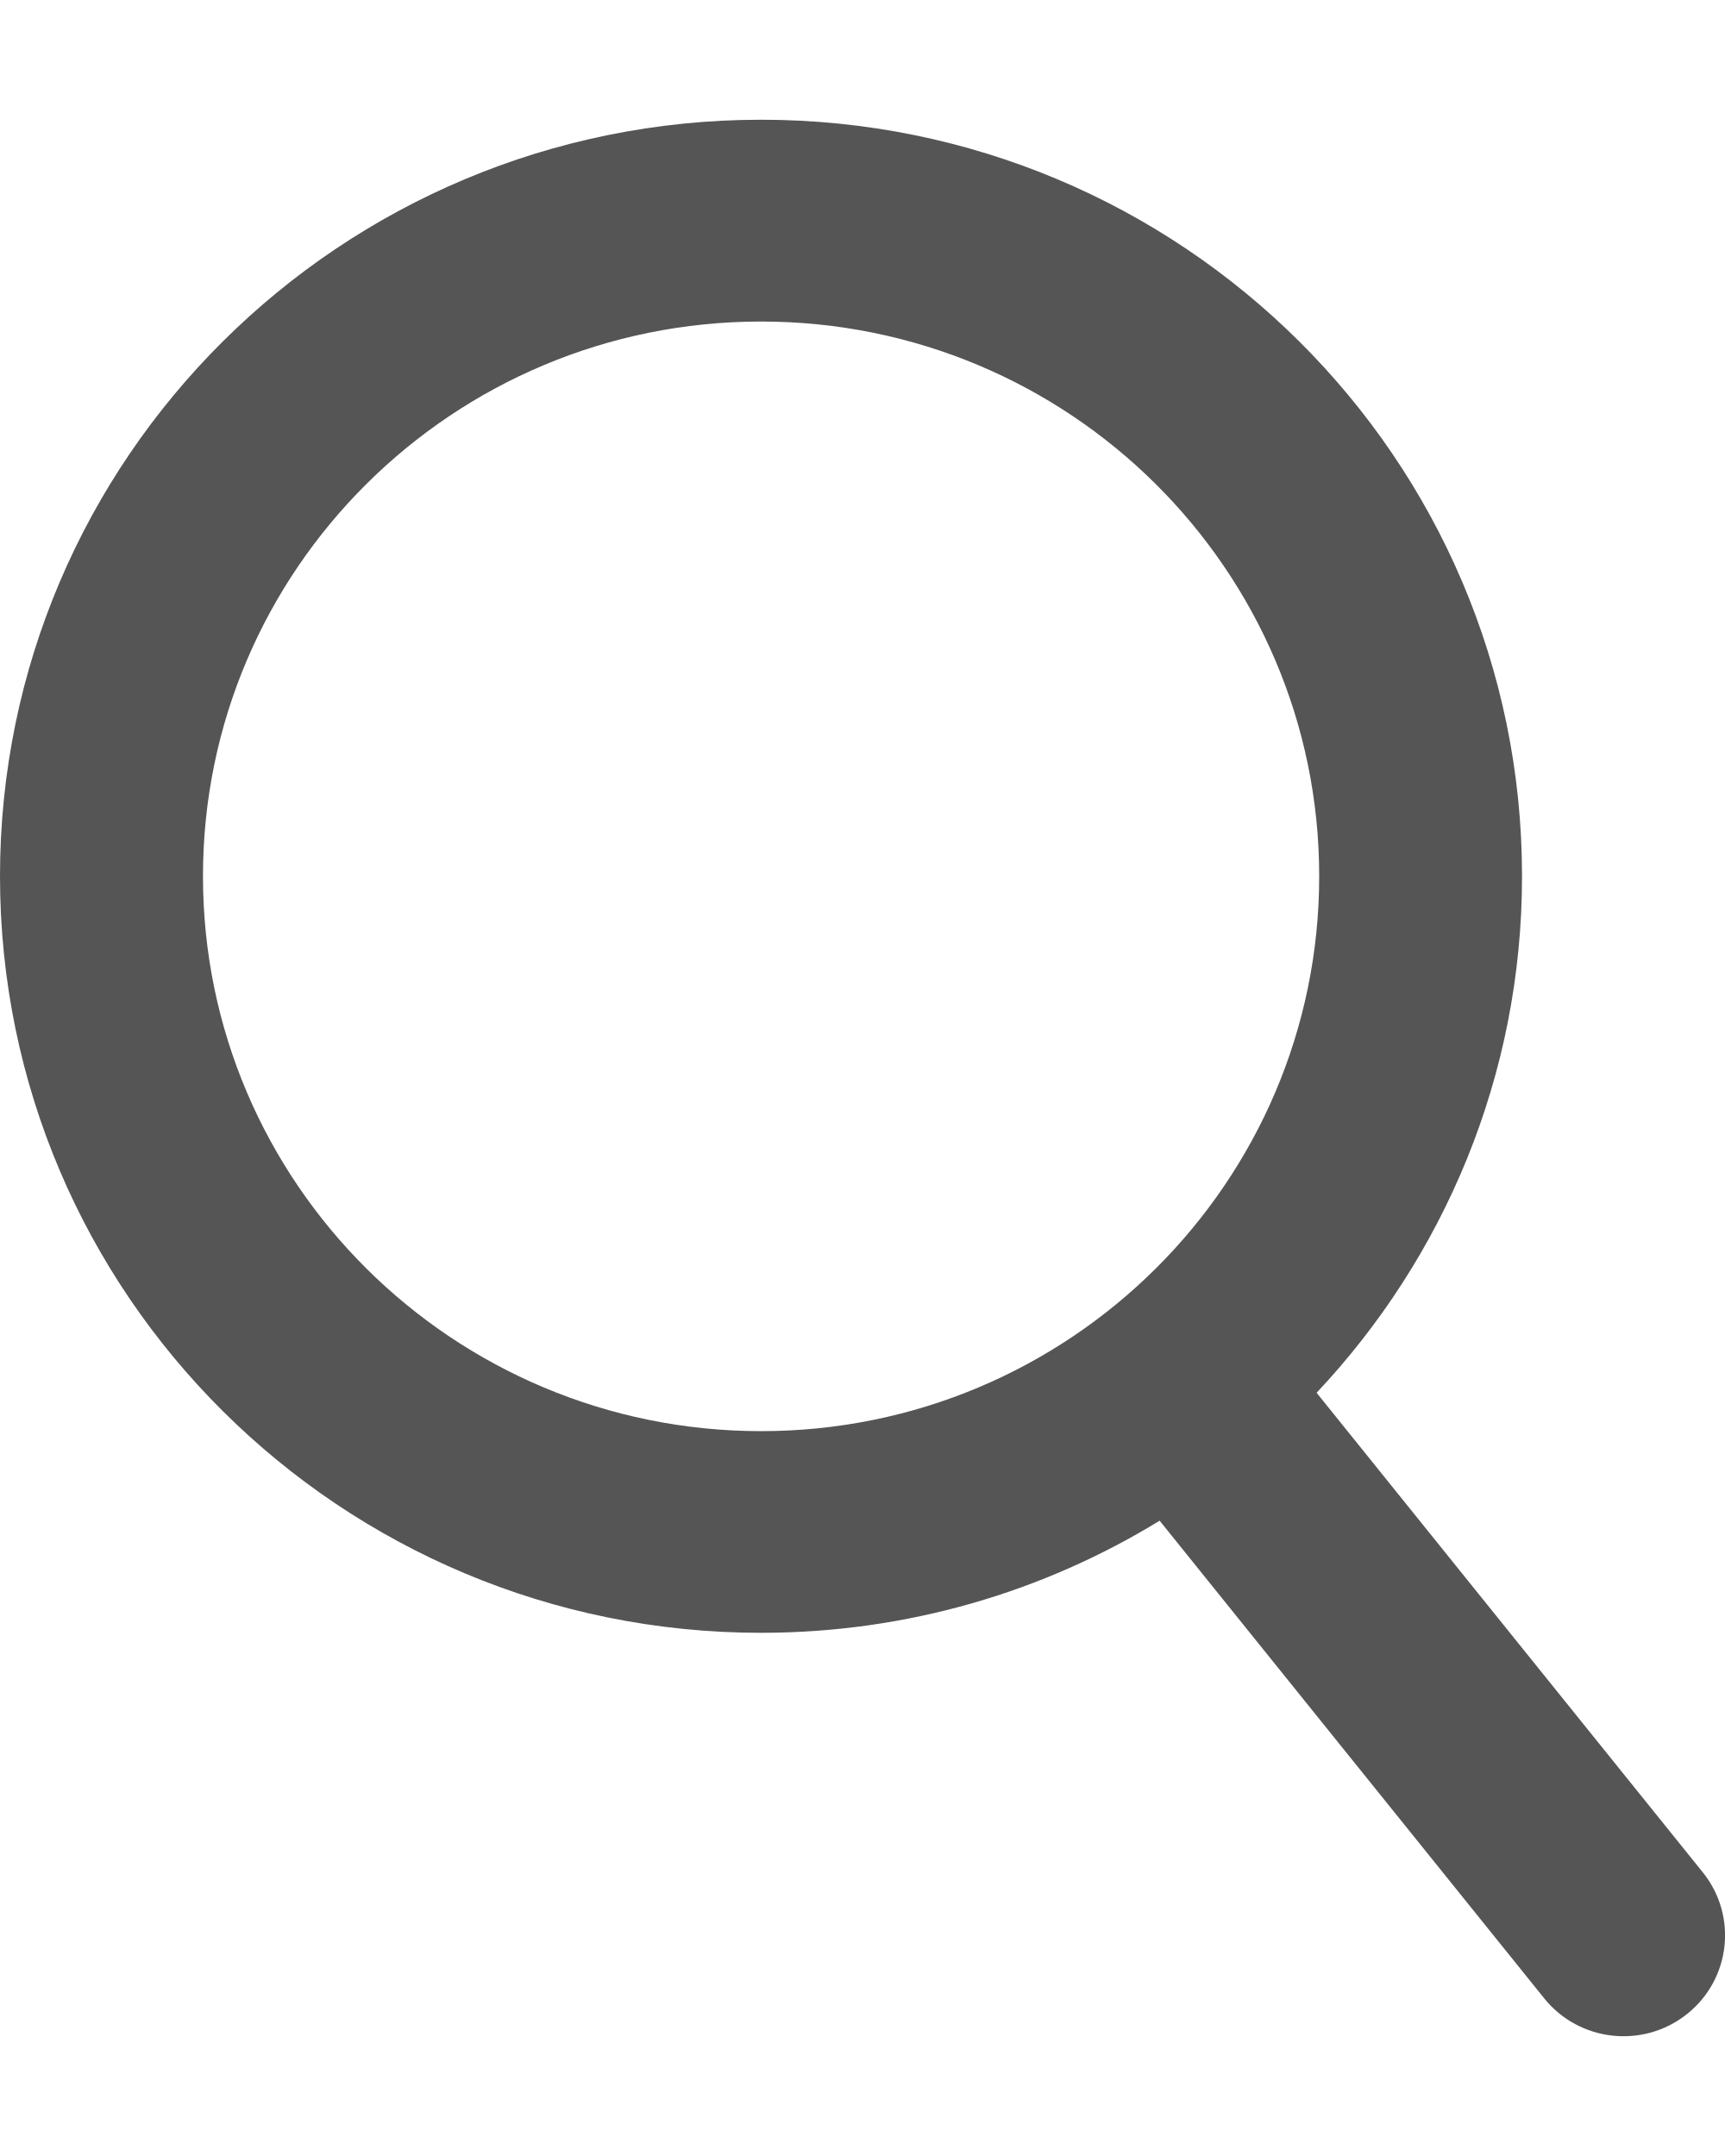
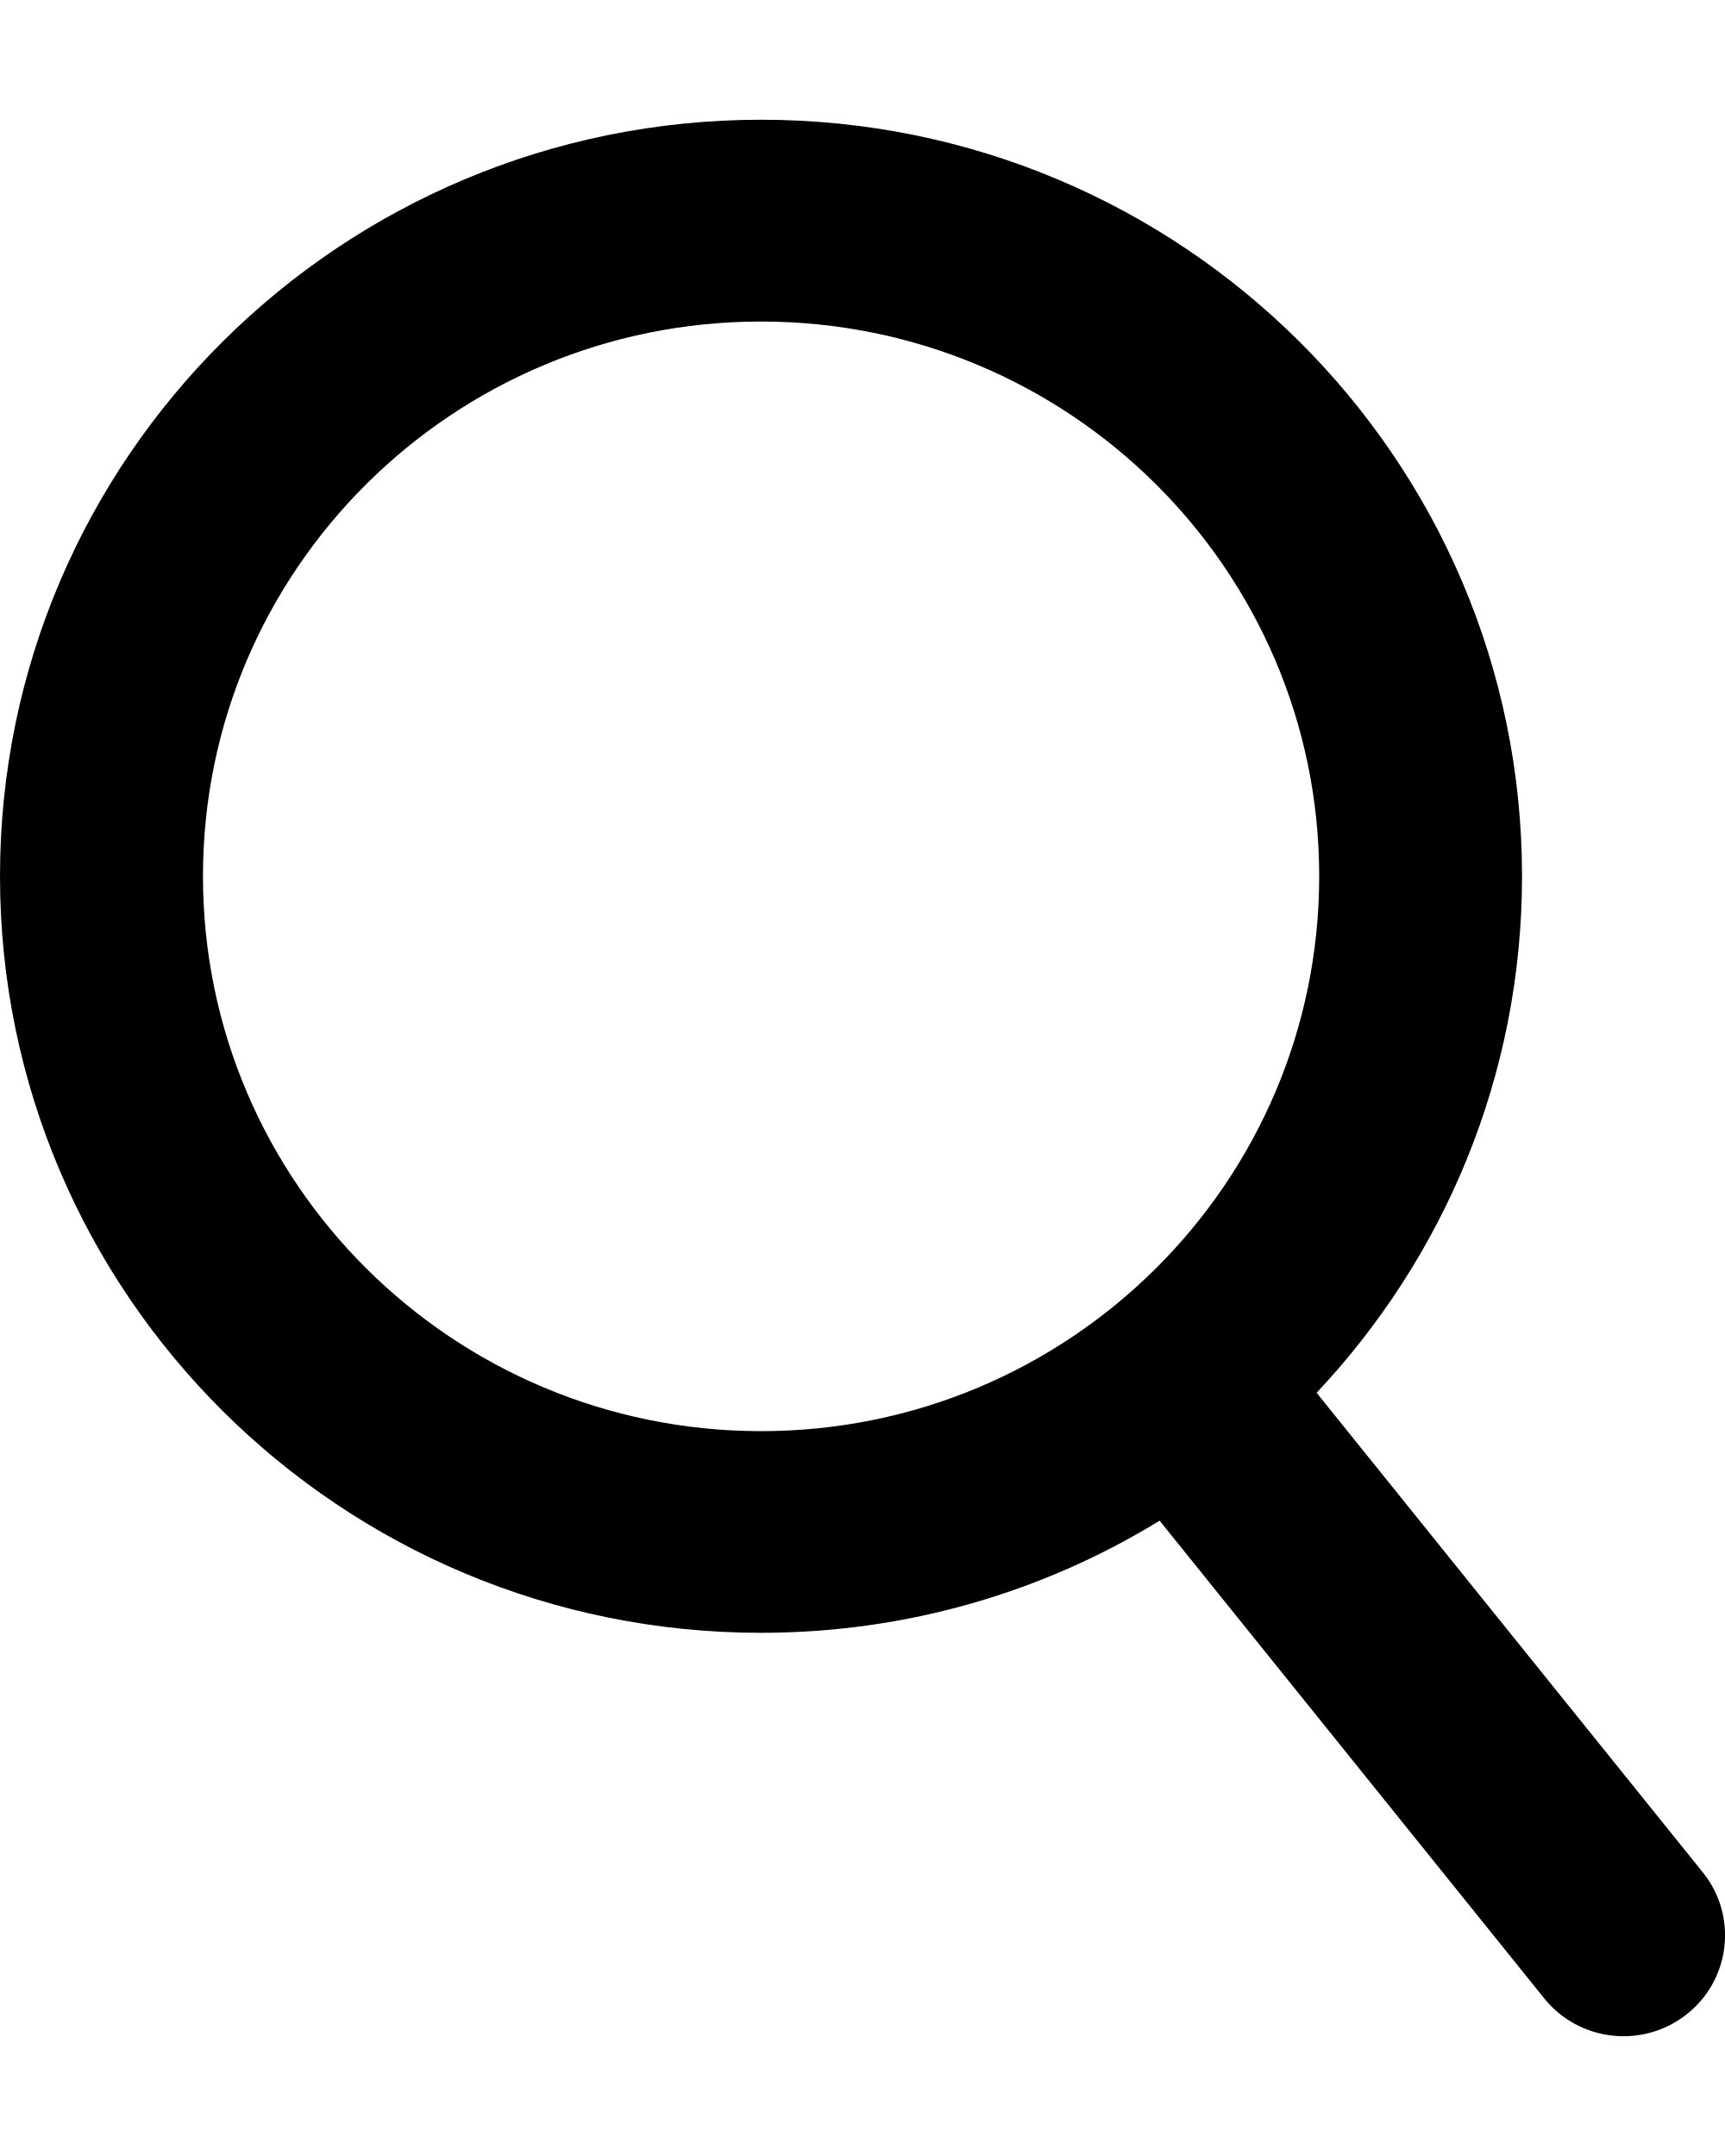
<svg xmlns="http://www.w3.org/2000/svg" width="12" height="15" viewBox="0 0 12 15" fill="none">
-   <path d="M5.294 0.833C8.218 0.833 10.588 3.19 10.588 6.096C10.588 7.486 10.044 8.749 9.159 9.69L11.846 13.027C12.089 13.329 12.04 13.771 11.735 14.013C11.431 14.255 10.987 14.206 10.743 13.904L8.067 10.58C7.261 11.074 6.311 11.36 5.294 11.36C2.37 11.36 0 9.003 0 6.096C0 3.19 2.37 0.834 5.294 0.833ZM5.294 2.237C3.15 2.237 1.412 3.965 1.412 6.096C1.412 8.228 3.15 9.956 5.294 9.957C7.438 9.957 9.177 8.228 9.177 6.096C9.177 3.965 7.438 2.237 5.294 2.237Z" fill="#555555" />
+   <path d="M5.294 0.833C8.218 0.833 10.588 3.19 10.588 6.096C10.588 7.486 10.044 8.749 9.159 9.69L11.846 13.027C12.089 13.329 12.04 13.771 11.735 14.013C11.431 14.255 10.987 14.206 10.743 13.904L8.067 10.58C7.261 11.074 6.311 11.36 5.294 11.36C2.37 11.36 0 9.003 0 6.096C0 3.19 2.37 0.834 5.294 0.833ZM5.294 2.237C3.15 2.237 1.412 3.965 1.412 6.096C1.412 8.228 3.15 9.956 5.294 9.957C7.438 9.957 9.177 8.228 9.177 6.096C9.177 3.965 7.438 2.237 5.294 2.237Z" fill="currentColor" />
</svg>
